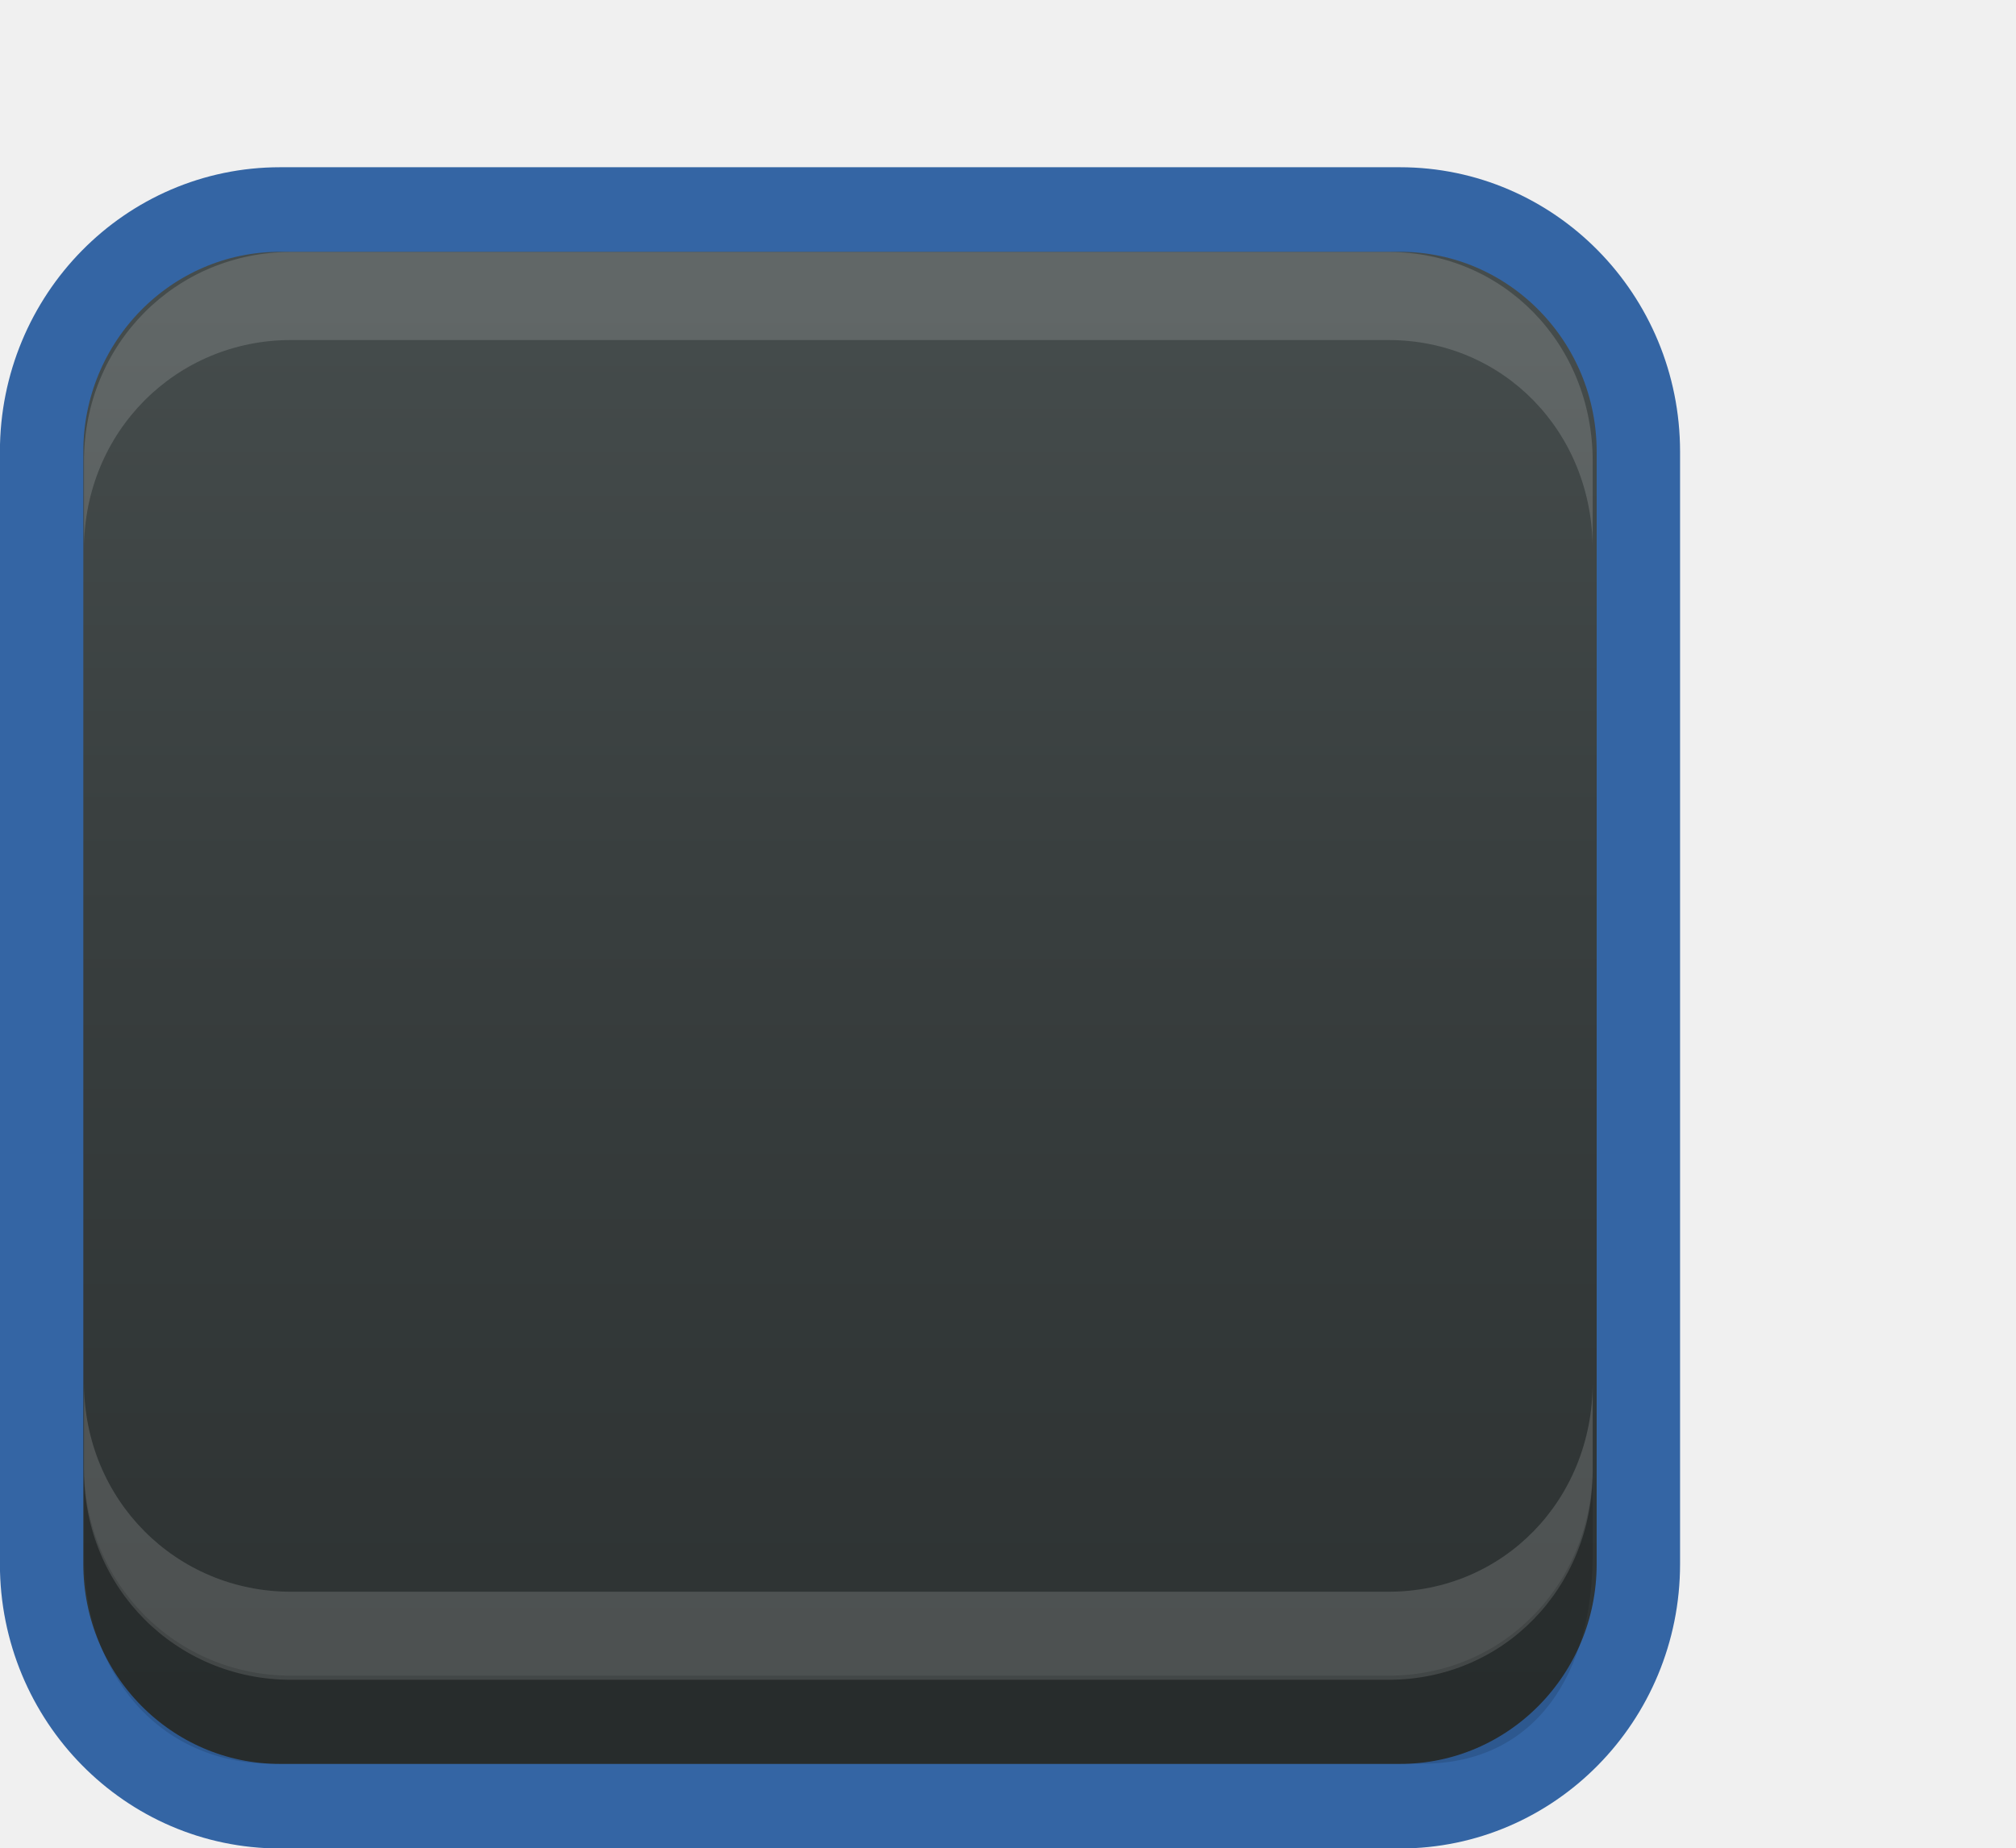
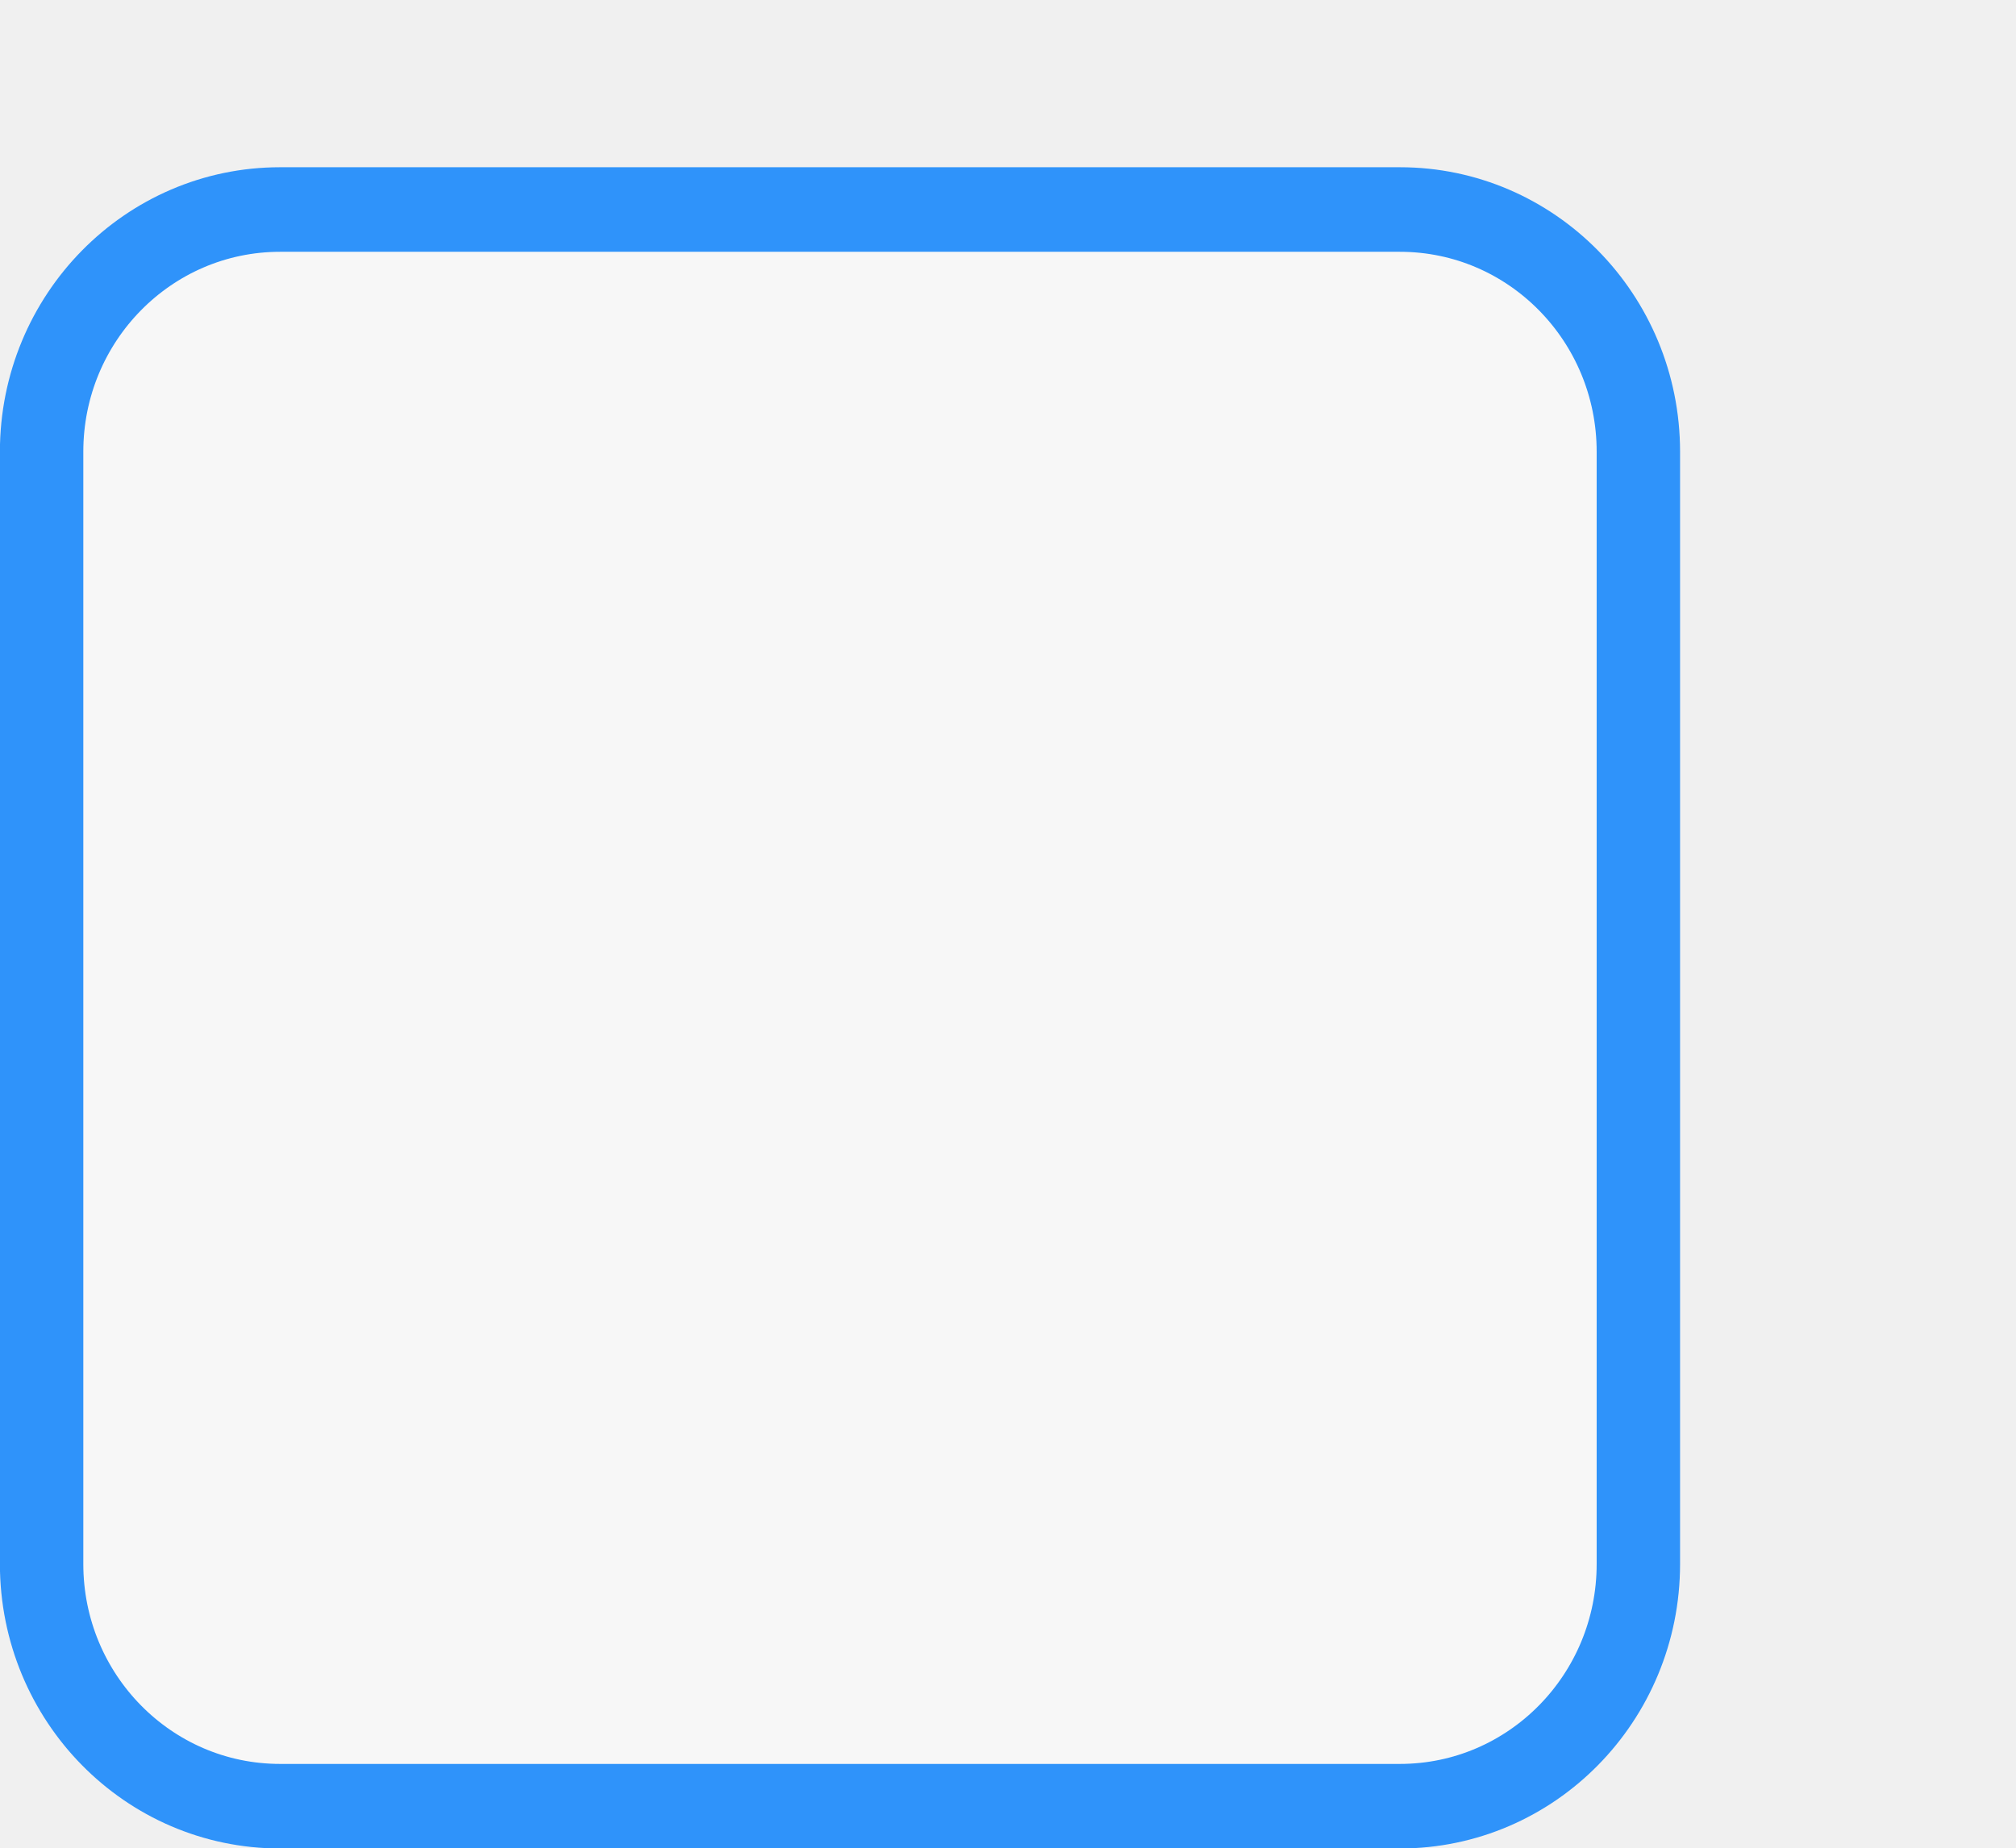
<svg xmlns="http://www.w3.org/2000/svg" xmlns:xlink="http://www.w3.org/1999/xlink" width="24" height="22" id="svg3199" version="1.1">
  <defs id="defs3201">
    <linearGradient id="linearGradient10013-4-63-6">
      <stop style="stop-color:#333333;stop-opacity:1;" offset="0" id="stop10015-2-76-1" />
      <stop style="stop-color:#292929;stop-opacity:1" offset="1" id="stop10017-46-15-8" />
    </linearGradient>
    <linearGradient id="linearGradient10597-5">
      <stop style="stop-color:#16191a;stop-opacity:1;" offset="0" id="stop10599-2" />
      <stop style="stop-color:#2b3133;stop-opacity:1" offset="1" id="stop10601-5" />
    </linearGradient>
    <linearGradient y2="-322.164" x2="921.225" y1="-330.051" x1="921.328" gradientTransform="matrix(1.591837,0,0,0.8571429,-1456.546,275.4519)" gradientUnits="userSpaceOnUse" id="linearGradient15374" xlink:href="#linearGradient10013-4-63-6" />
    <linearGradient gradientTransform="translate(-1199.985,216.3805)" y2="-227.08" x2="1203.918" y1="-217.567" x1="1203.918" gradientUnits="userSpaceOnUse" id="linearGradient15376" xlink:href="#linearGradient10597-5" />
-     <linearGradient xlink:href="#linearGradient5581-5-2-4-6-8-7-35-8" id="linearGradient11811" gradientUnits="userSpaceOnUse" gradientTransform="matrix(3.031757,0,0,1.005317,-102.6634,-0.8215338)" x1="63.569" y1="127.161" x2="63.569" y2="152.662" />
    <linearGradient id="linearGradient5581-5-2-4-6-8-7-35-8">
      <stop id="stop5583-0-92-8-0-7-6-5-1" offset="0" style="stop-color:#454c4c;stop-opacity:1;" />
      <stop style="stop-color:#393f3f;stop-opacity:1;" offset="0.4" id="stop5585-4-7-2-7-9-9-92-0" />
      <stop id="stop5587-6-7-2-0-3-1-21-5" offset="1" style="stop-color:#2d3232;stop-opacity:1;" />
    </linearGradient>
  </defs>
  <g id="layer1" transform="translate(-342.5,-521.3622)">
    <g style="display:inline" id="use5671" transform="matrix(1.359411,0,0,1.356424,319.2059,481.9945)">
-       <rect transform="matrix(0.4730478,0,0,0.4807373,-6.360704,-29.39622)" rx="4.414" y="125.346" x="50.44" height="29.154" width="29.56" id="rect11803" style="color:#000000;fill:url(#linearGradient11811);fill-opacity:1;stroke:#3465a4;stroke-width:1.544;stroke-linecap:butt;stroke-linejoin:round;stroke-miterlimit:4;stroke-opacity:1;stroke-dasharray:none;stroke-dashoffset:0;marker:none;visibility:visible;display:inline;overflow:visible;enable-background:accumulate" ry="4.423" />
-       <path id="path11809" d="m 17.871,33.844 0,-0.773 c 0,-1.031 0.807,-1.836 1.812,-1.836 l 9.612,0 c 1.005,0 1.788,0.805 1.788,1.836 l 0,0.773 c 0,-1.031 -0.783,-1.836 -1.788,-1.836 l -9.612,0 c -1.005,0 -1.812,0.805 -1.812,1.836 z" style="font-size:medium;font-style:normal;font-variant:normal;font-weight:normal;font-stretch:normal;text-indent:0;text-align:start;text-decoration:none;line-height:normal;letter-spacing:normal;word-spacing:normal;text-transform:none;direction:ltr;block-progression:tb;writing-mode:lr-tb;text-anchor:start;baseline-shift:baseline;opacity:0.15;color:#000000;fill:#ffffff;fill-opacity:1;fill-rule:nonzero;stroke:none;stroke-width:1;marker:none;visibility:visible;display:inline;overflow:visible;enable-background:accumulate;font-family:Sans;-inkscape-font-specification:Sans" />
-       <path style="font-size:medium;font-style:normal;font-variant:normal;font-weight:normal;font-stretch:normal;text-indent:0;text-align:start;text-decoration:none;line-height:normal;letter-spacing:normal;word-spacing:normal;text-transform:none;direction:ltr;block-progression:tb;writing-mode:lr-tb;text-anchor:start;baseline-shift:baseline;opacity:0.15;color:#000000;fill:#ffffff;fill-opacity:1;fill-rule:nonzero;stroke:none;stroke-width:1;marker:none;visibility:visible;display:inline;overflow:visible;enable-background:accumulate;font-family:Sans;-inkscape-font-specification:Sans" d="m 17.871,41.159 0,0.773 c 0,1.031 0.807,1.836 1.812,1.836 l 9.612,0 c 1.005,0 1.788,-0.805 1.788,-1.836 l 0,-0.773 c 0,1.031 -0.783,1.836 -1.788,1.836 l -9.612,0 c -1.005,0 -1.812,-0.805 -1.812,-1.836 z" id="path11867" />
-       <path id="path11869" d="m 17.871,41.896 0,0.773 c 0,1.031 0.645,1.836 1.649,1.836 l 10.068,0 c 1.005,0 1.495,-0.805 1.495,-1.836 l 0,-0.773 c 0,1.031 -0.783,1.836 -1.788,1.836 l -9.612,0 c -1.005,0 -1.812,-0.805 -1.812,-1.836 z" style="font-size:medium;font-style:normal;font-variant:normal;font-weight:normal;font-stretch:normal;text-indent:0;text-align:start;text-decoration:none;line-height:normal;letter-spacing:normal;word-spacing:normal;text-transform:none;direction:ltr;block-progression:tb;writing-mode:lr-tb;text-anchor:start;baseline-shift:baseline;opacity:0.15;color:#000000;fill:#000000;fill-opacity:0.853;fill-rule:nonzero;stroke:none;stroke-width:1;marker:none;visibility:visible;display:inline;overflow:visible;enable-background:accumulate;font-family:Sans;-inkscape-font-specification:Sans" />
+       <rect transform="matrix(0.4730478,0,0,0.4807373,-6.360704,-29.39622)" rx="4.414" y="125.346" x="50.44" height="29.154" width="29.56" id="rect11803" style="color:#000000;display:inline;overflow:visible;visibility:visible;fill:#ffffff;fill-opacity:0.461;stroke:#2a91fa;stroke-width:1.544;stroke-linecap:butt;stroke-linejoin:round;stroke-miterlimit:4;stroke-dasharray:none;stroke-dashoffset:0;stroke-opacity:0.974;marker:none;enable-background:accumulate;font-variant-east_asian:normal;opacity:1;vector-effect:none;paint-order:normal" ry="4.423" />
    </g>
-     <rect style="color:#000000;fill:none;stroke:none;stroke-width:2;marker:none;visibility:visible;display:inline;overflow:visible;enable-background:accumulate" id="rect17347" width="21.944" height="21.944" x="342.299" y="521.584" />
+     <rect style="color:#000000;display:inline;overflow:visible;visibility:visible;fill:none;stroke:none;stroke-width:2;marker:none;enable-background:accumulate" id="rect17347" width="21.944" height="21.944" x="342.299" y="521.584" />
  </g>
</svg>
